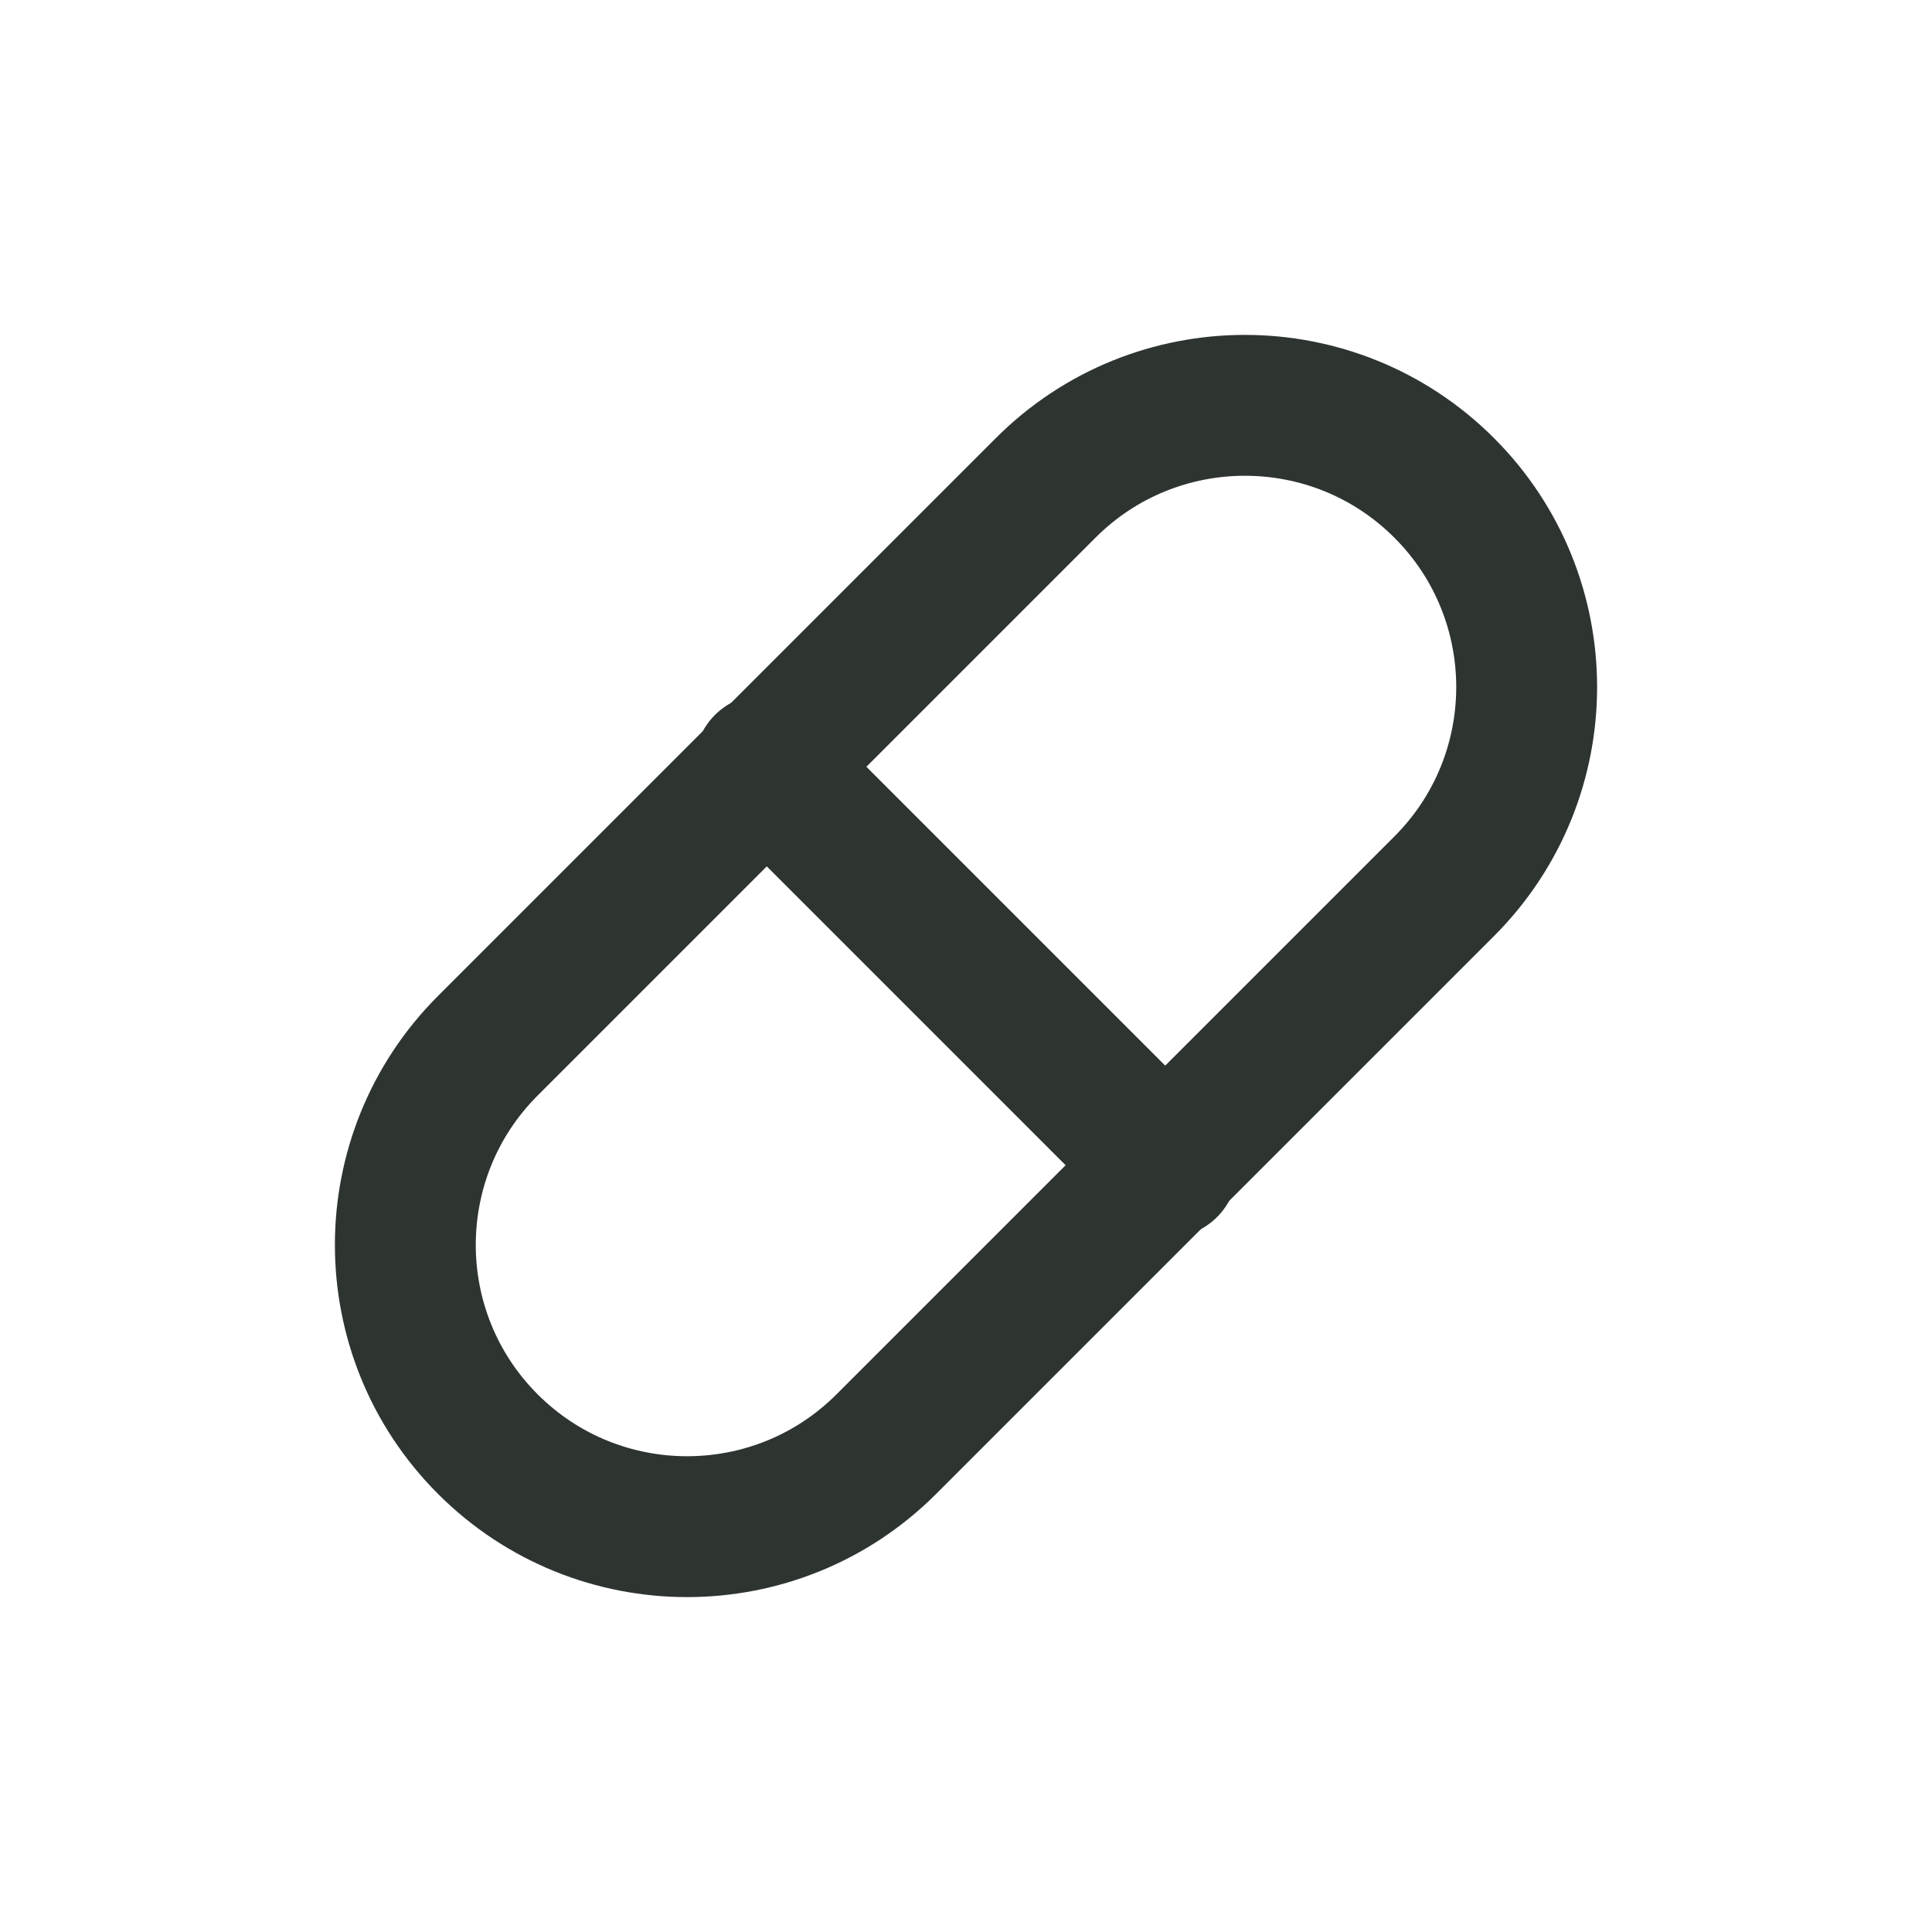
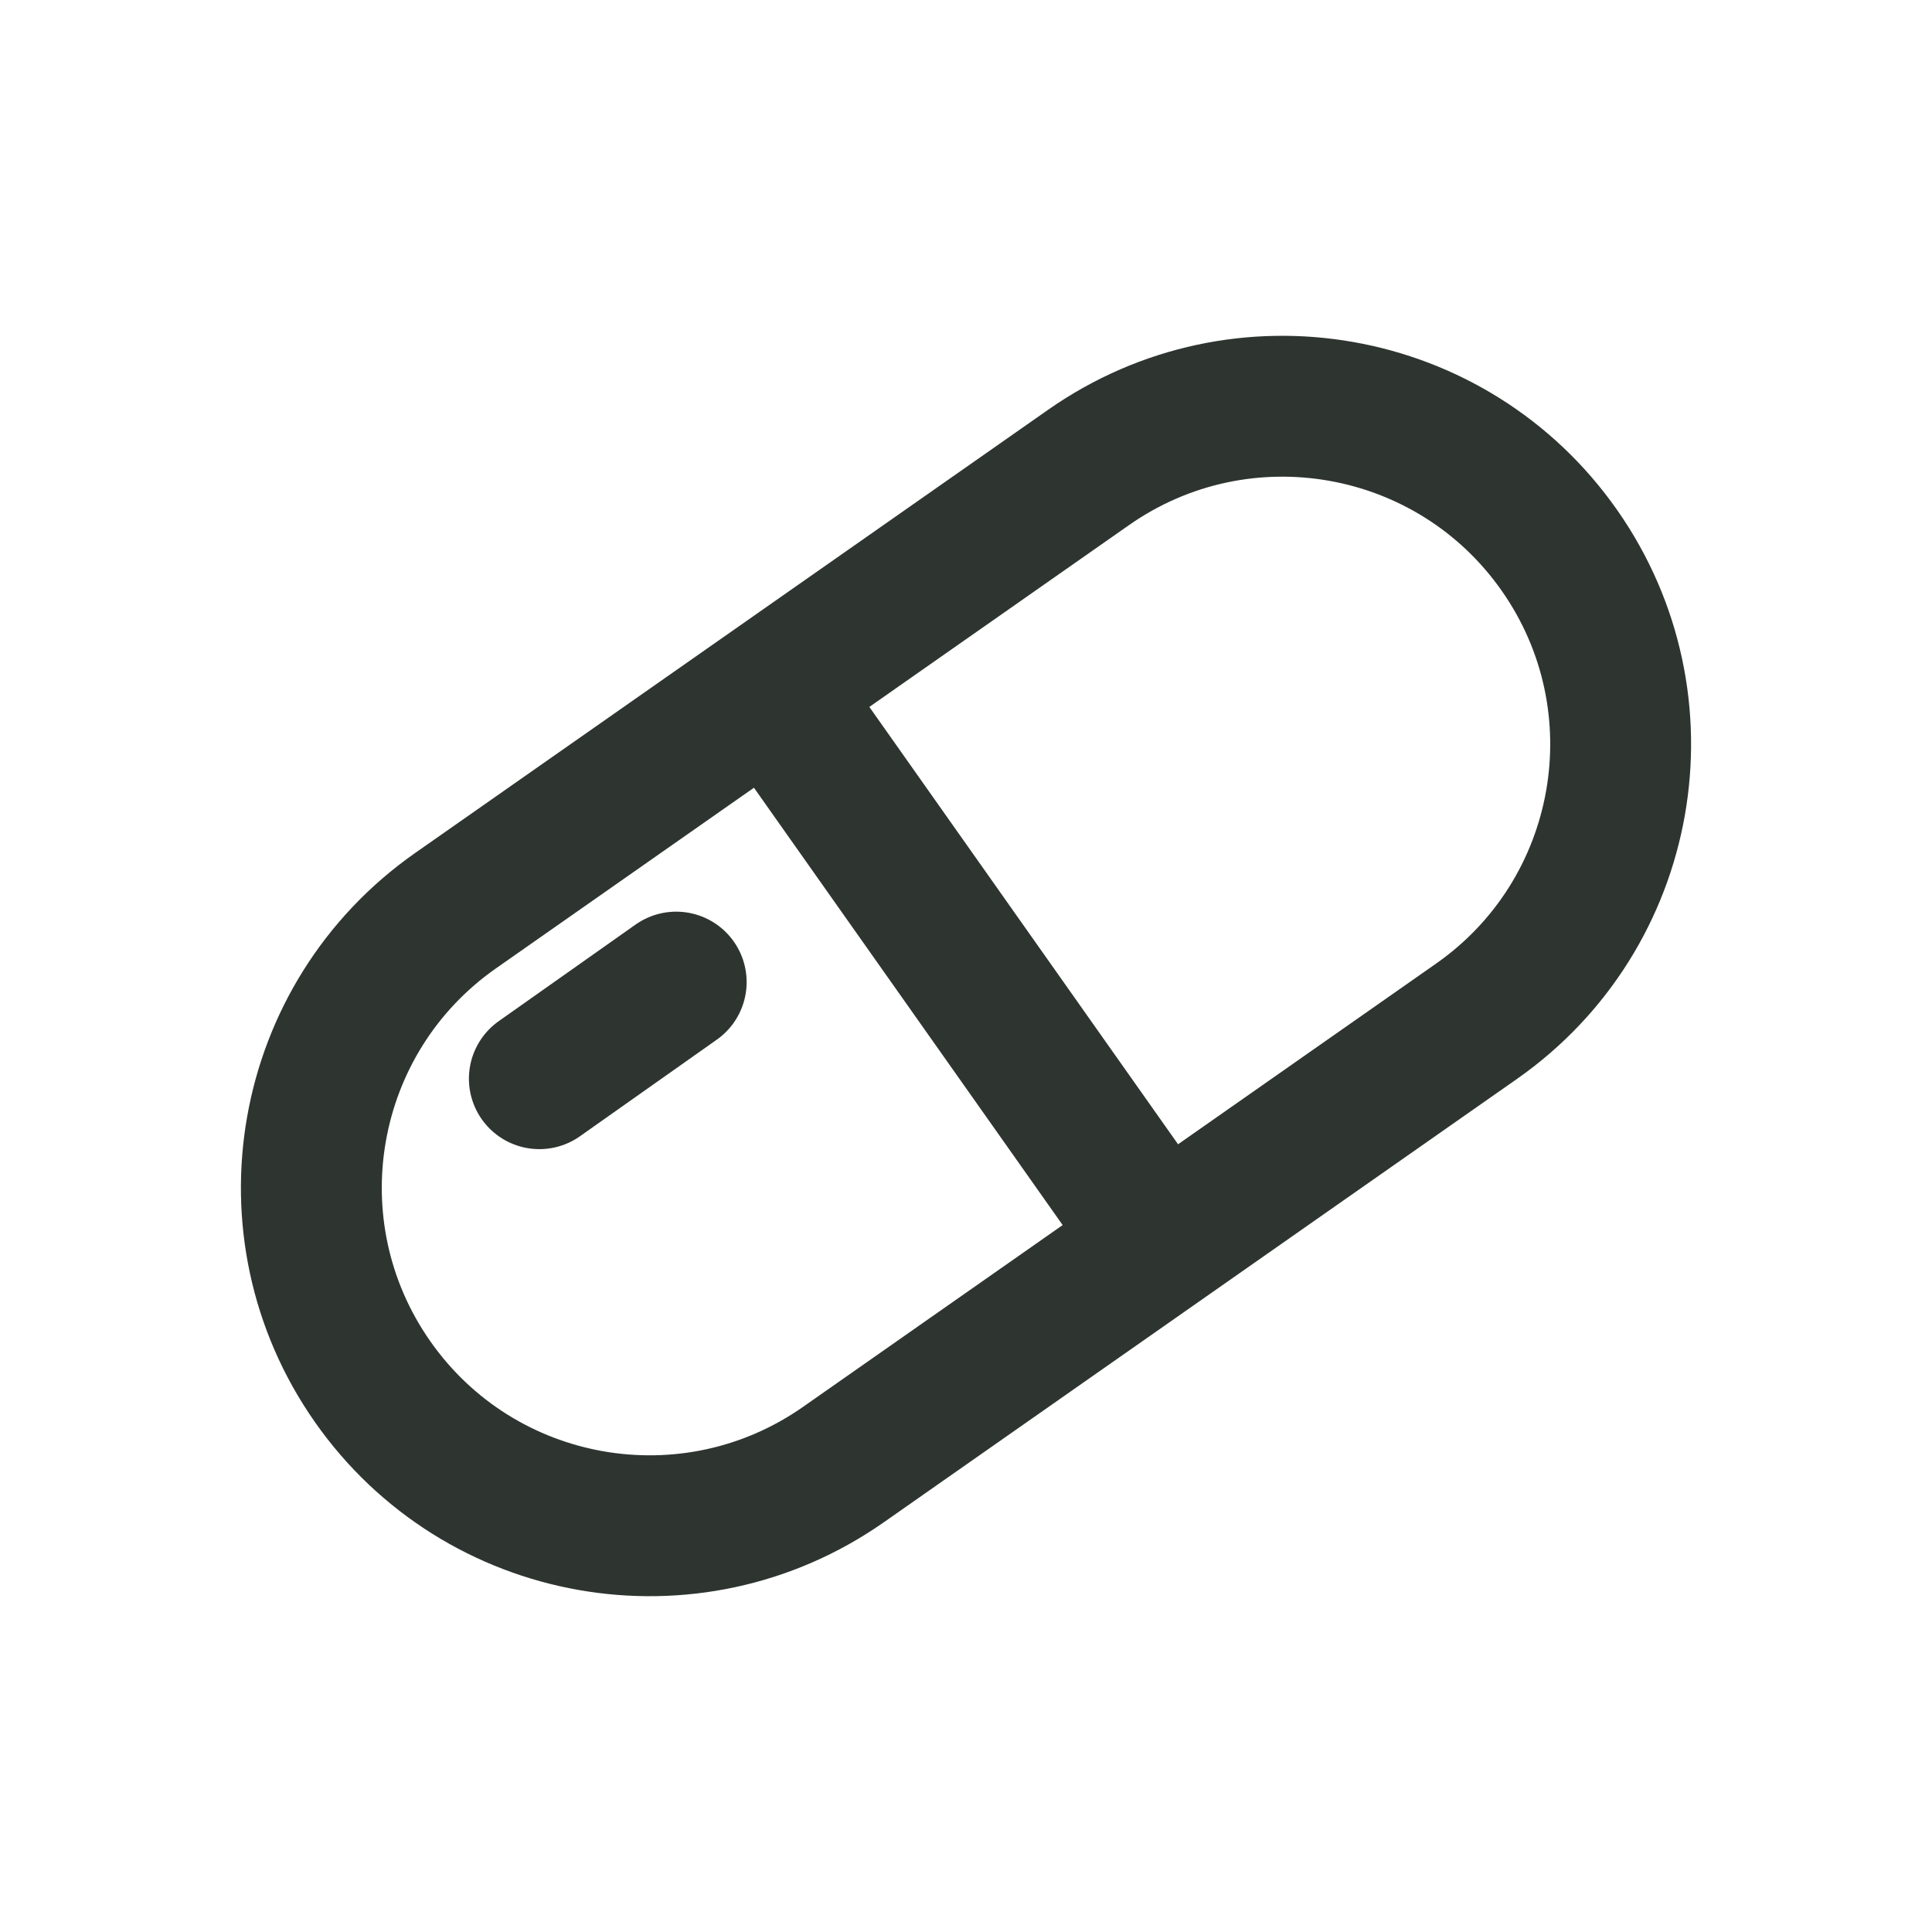
<svg xmlns="http://www.w3.org/2000/svg" width="24" height="24" viewBox="0 0 24 24" fill="none" stroke="#2E3531" stroke-width="1.75" stroke-linecap="round" stroke-linejoin="round" aria-hidden="true">
-   <rect x="3.6" y="8.5" width="16.8" height="7" rx="3.5" transform="rotate(-45 12 12)" />
-   <path d="M9.5 9.5l5 5" />
+   <rect x="3" y="7.8" width="18" height="8.4" rx="4.2" transform="rotate(-35 12 12)" />
+   <path d="M9.6 8.6l4.8 6.8M6.7 13.4l1.7-1.2" />
</svg>
